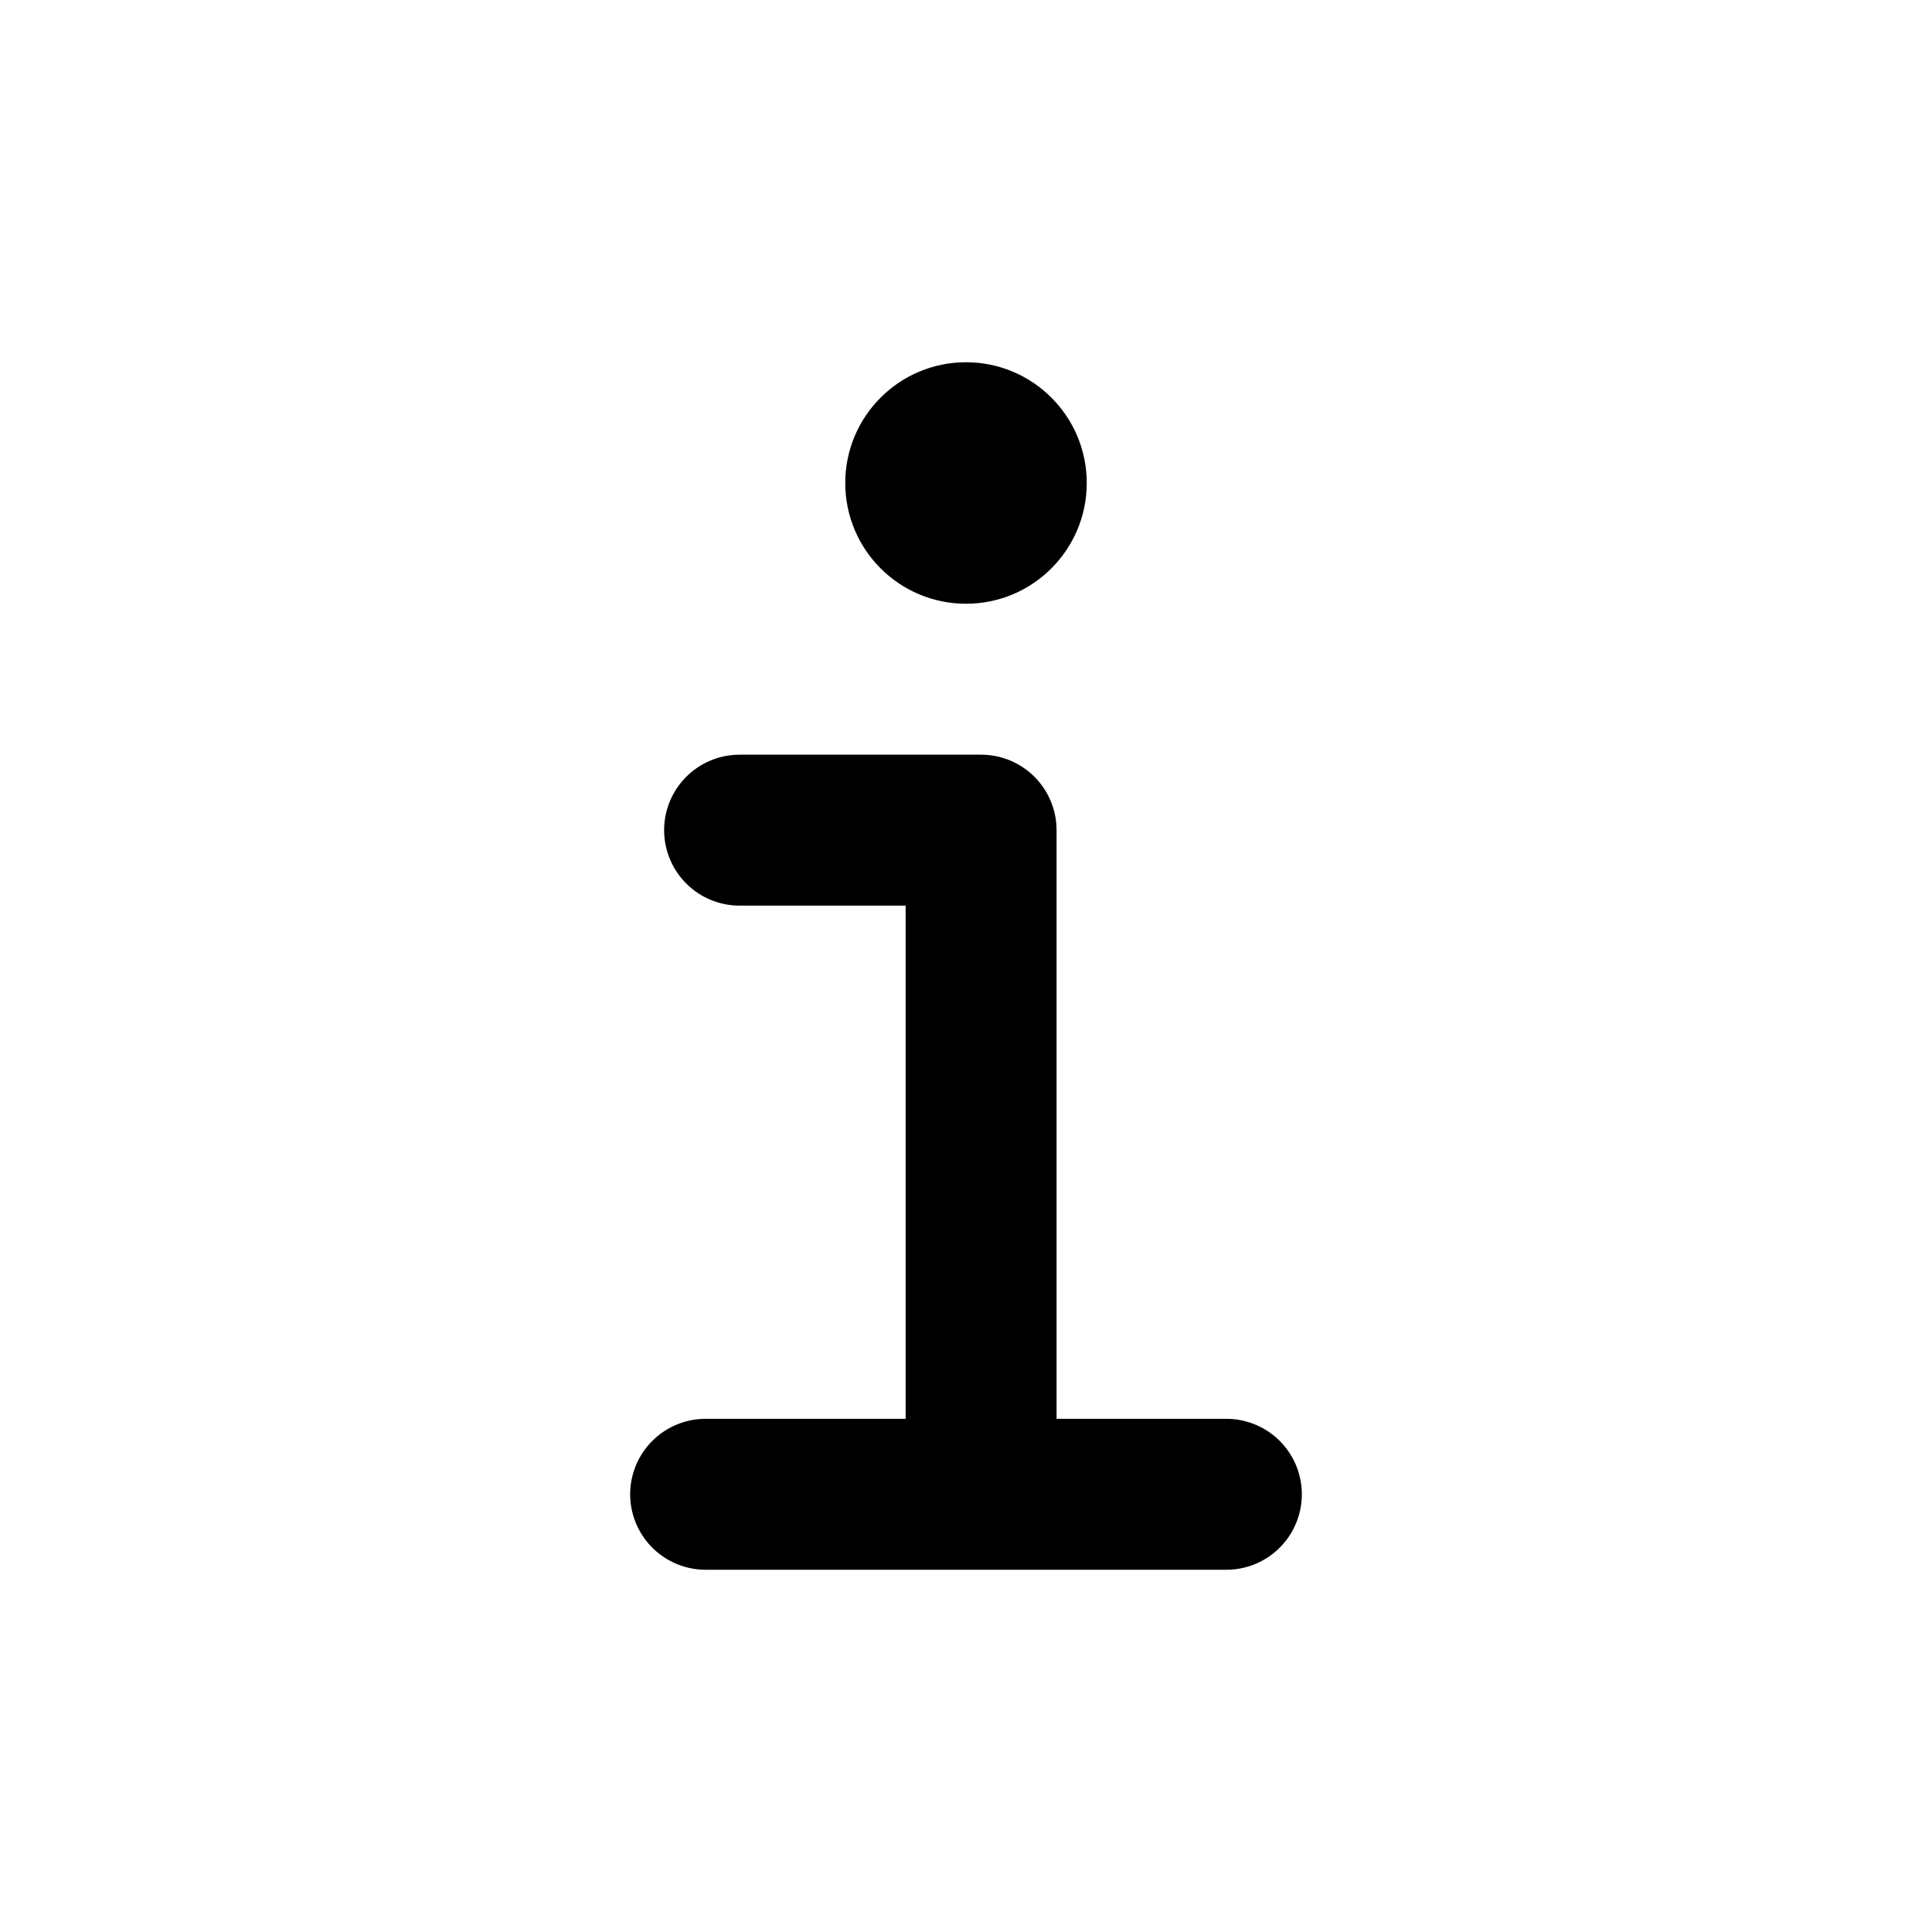
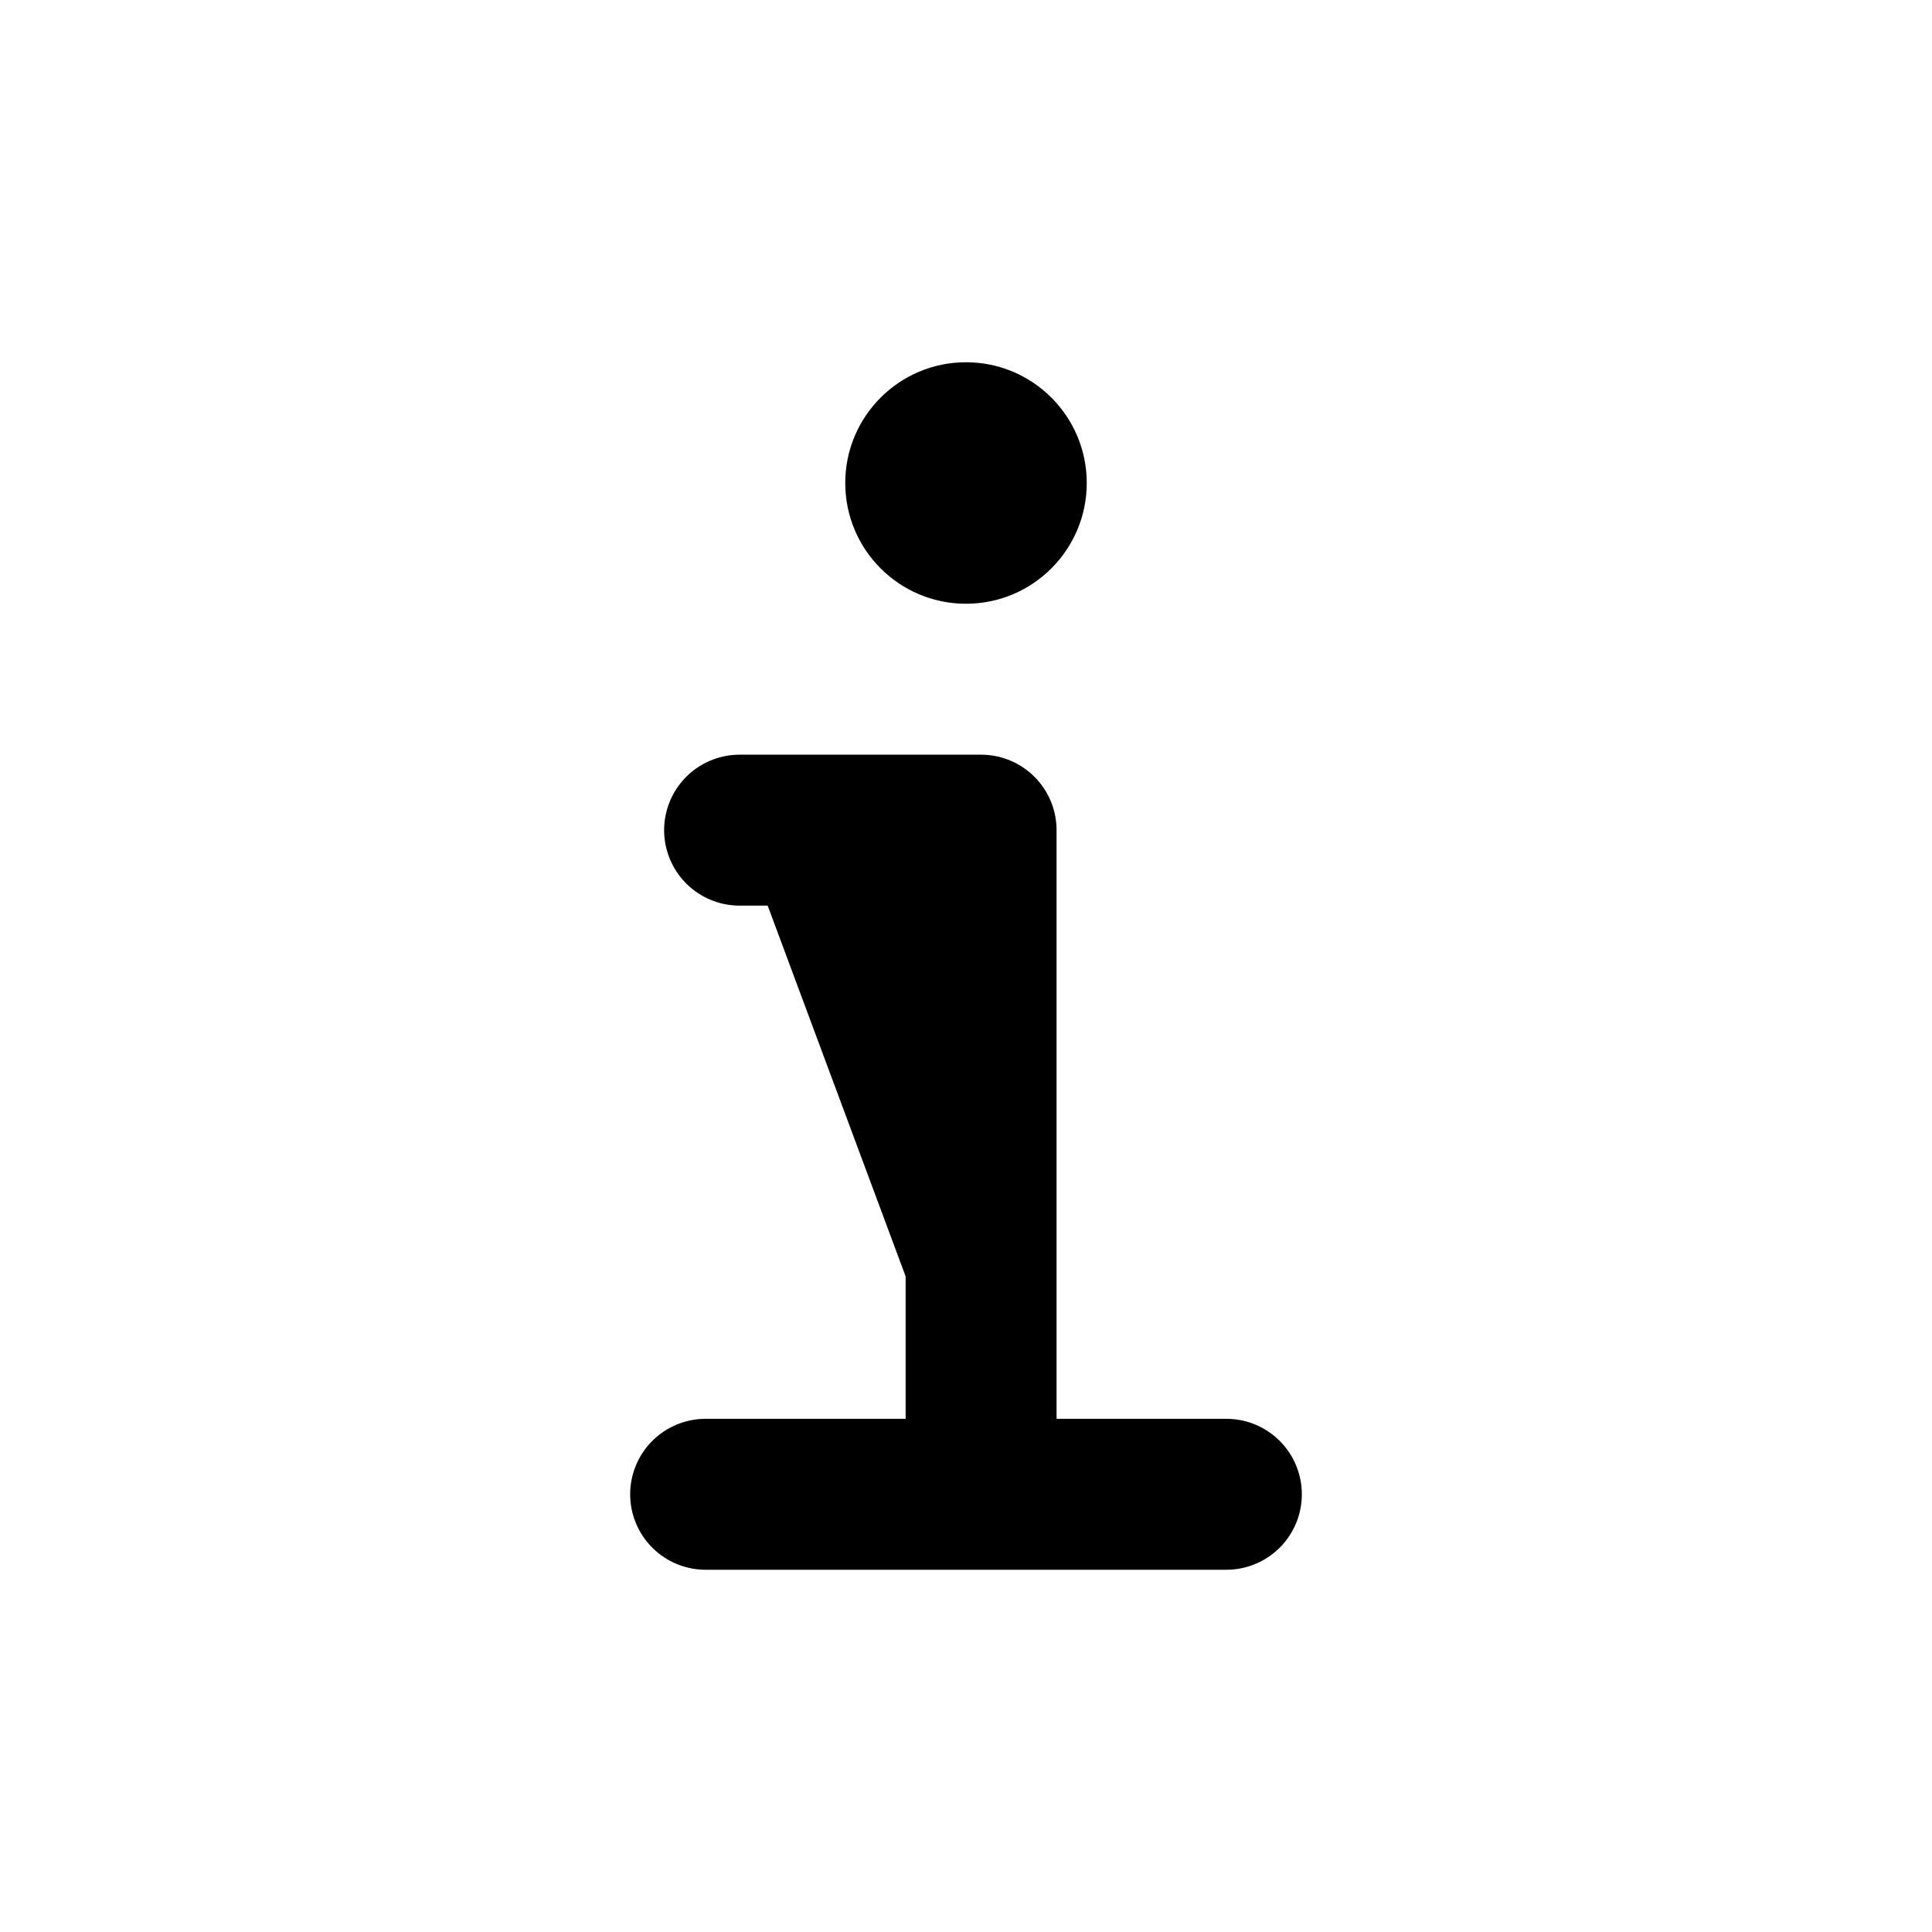
<svg xmlns="http://www.w3.org/2000/svg" width="512" height="512" viewBox="0 0 512 512">
-   <polyline points="196 220 260 220 260 392" style="fill:none;stroke:#000;stroke-linecap:round;stroke-linejoin:round;stroke-width:40px" />
-   <line x1="187" y1="396" x2="325" y2="396" style="fill:none;stroke:#000;stroke-linecap:round;stroke-miterlimit:10;stroke-width:40px" />
+   <polyline points="196 220 260 220 260 392" style="fill:currentColor;stroke:currentColor;stroke-linecap:round;stroke-linejoin:round;stroke-width:40px" />
+   <line x1="187" y1="396" x2="325" y2="396" style="fill:none;stroke:currentColor;stroke-linecap:round;stroke-miterlimit:10;stroke-width:40px" />
  <path d="M256,160a32,32,0,1,1,32-32A32,32,0,0,1,256,160Z" />
</svg>
